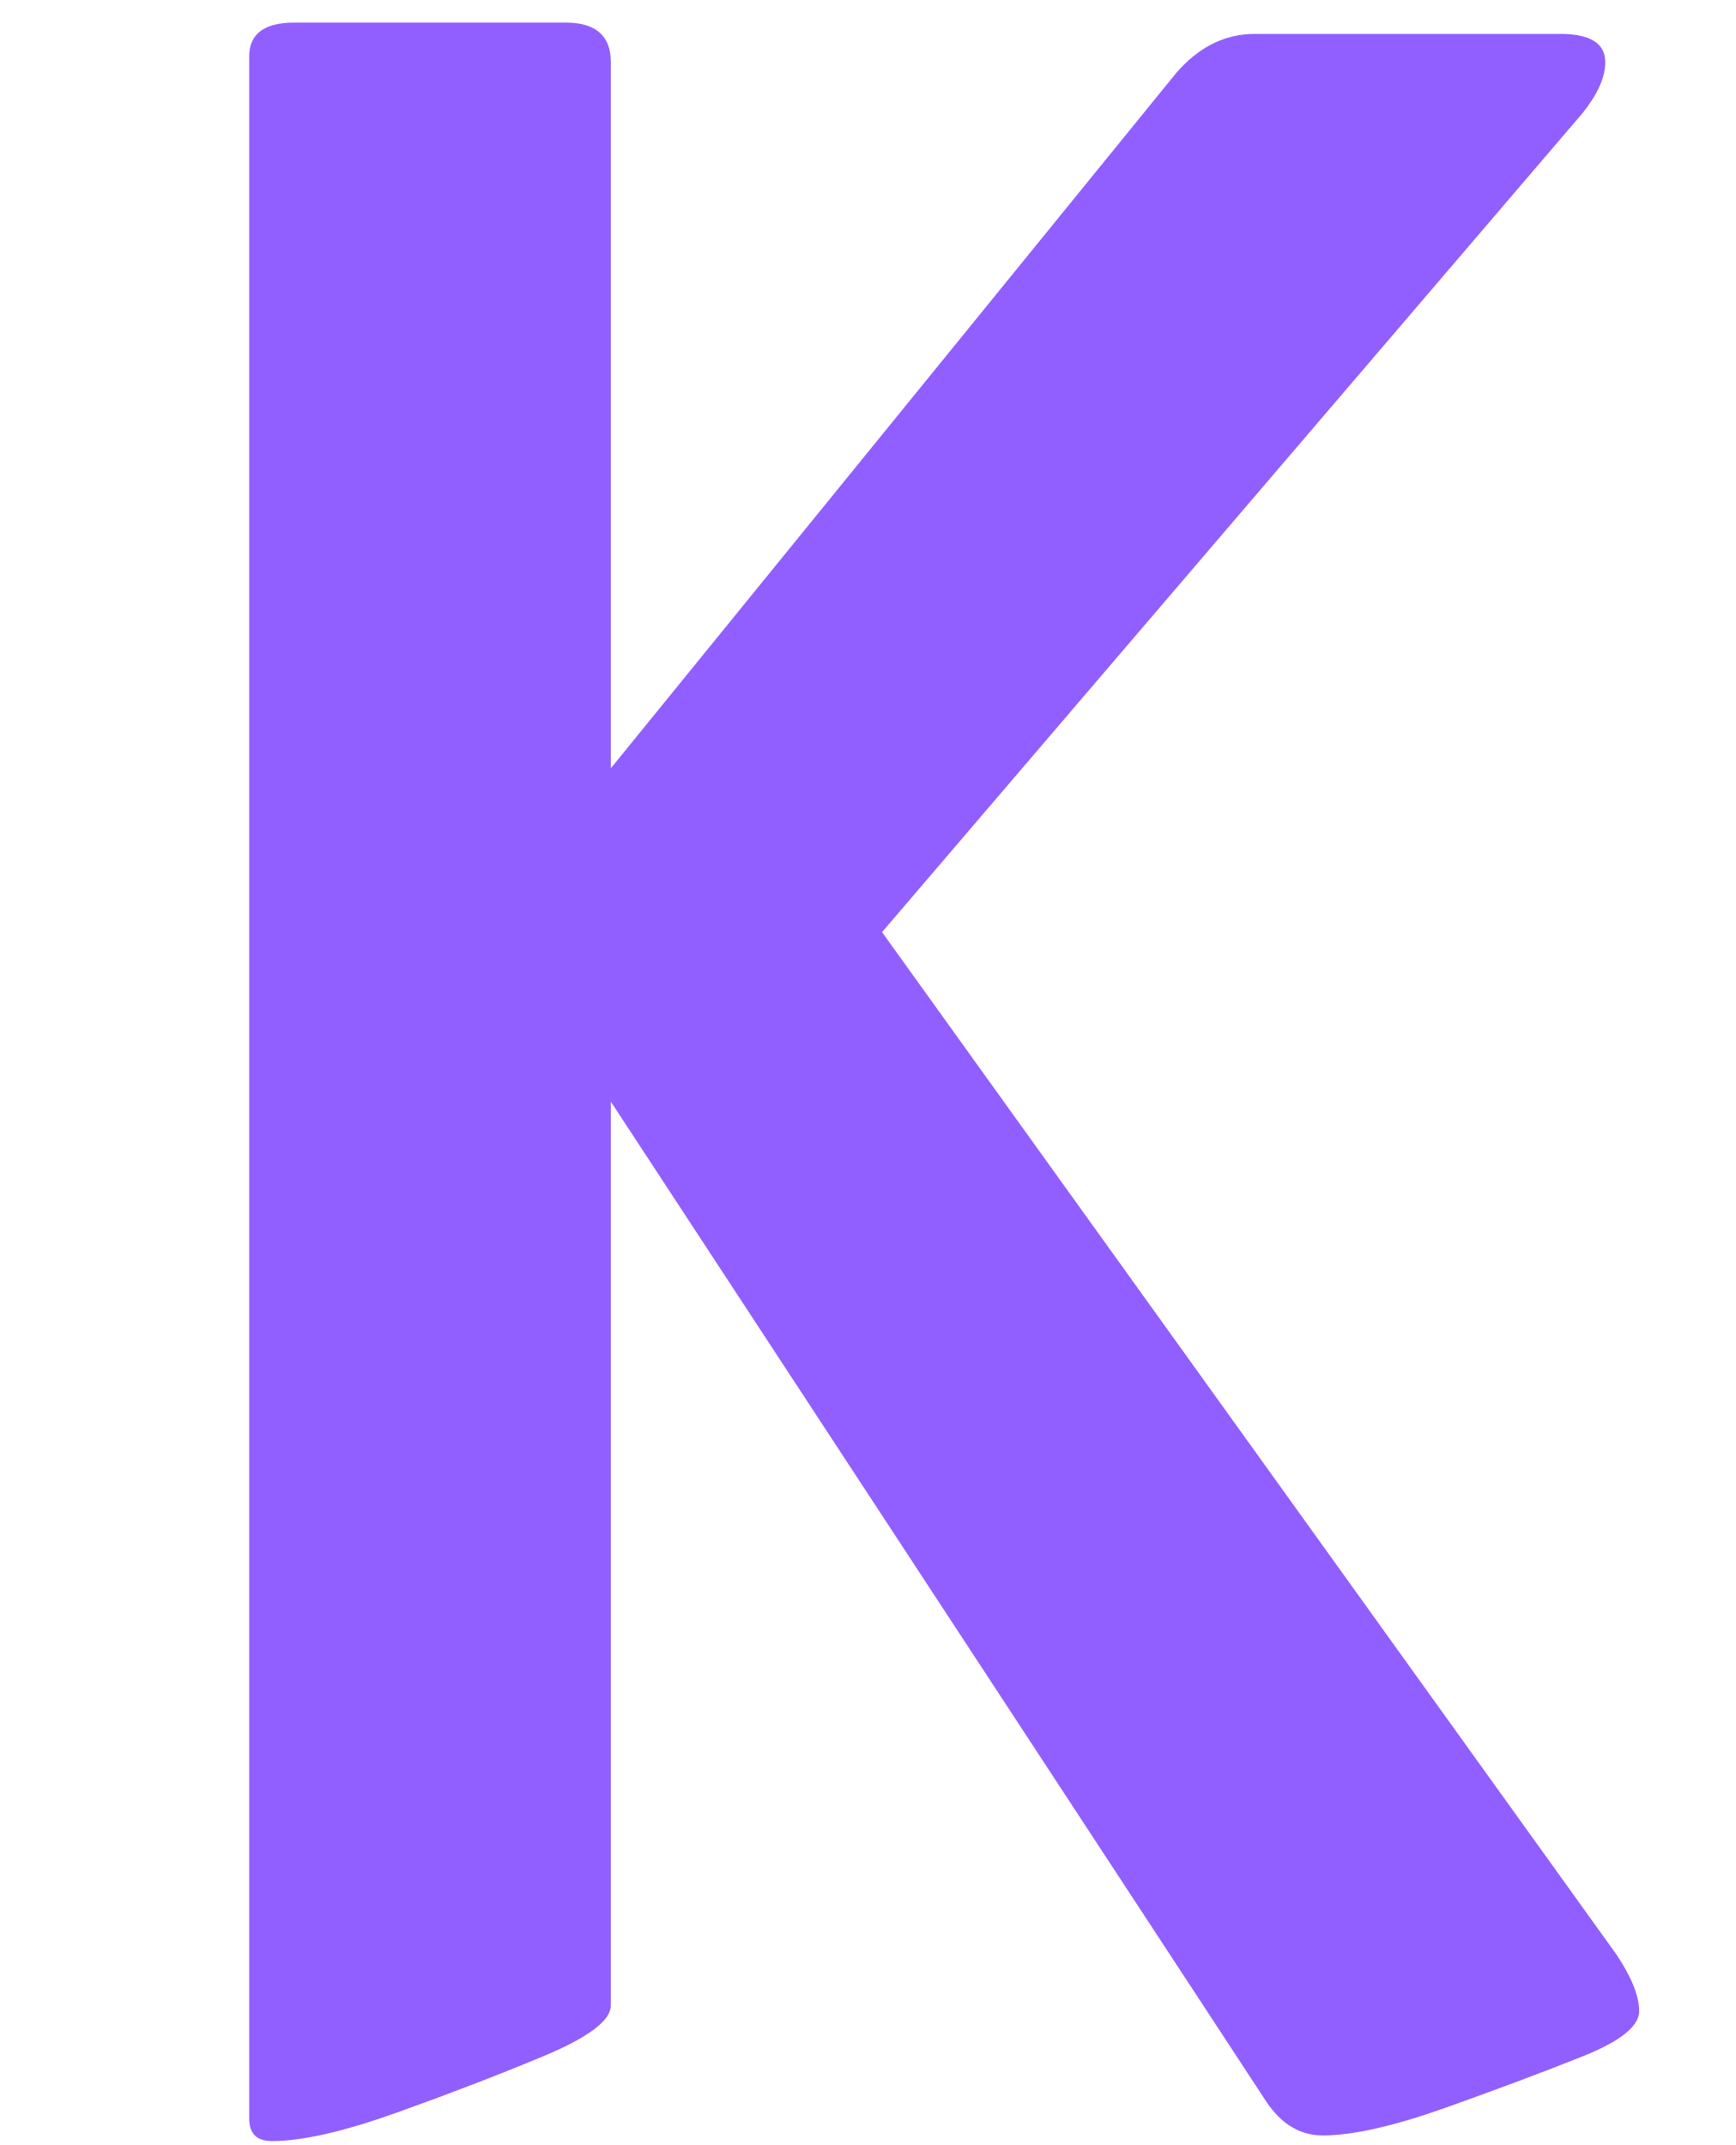
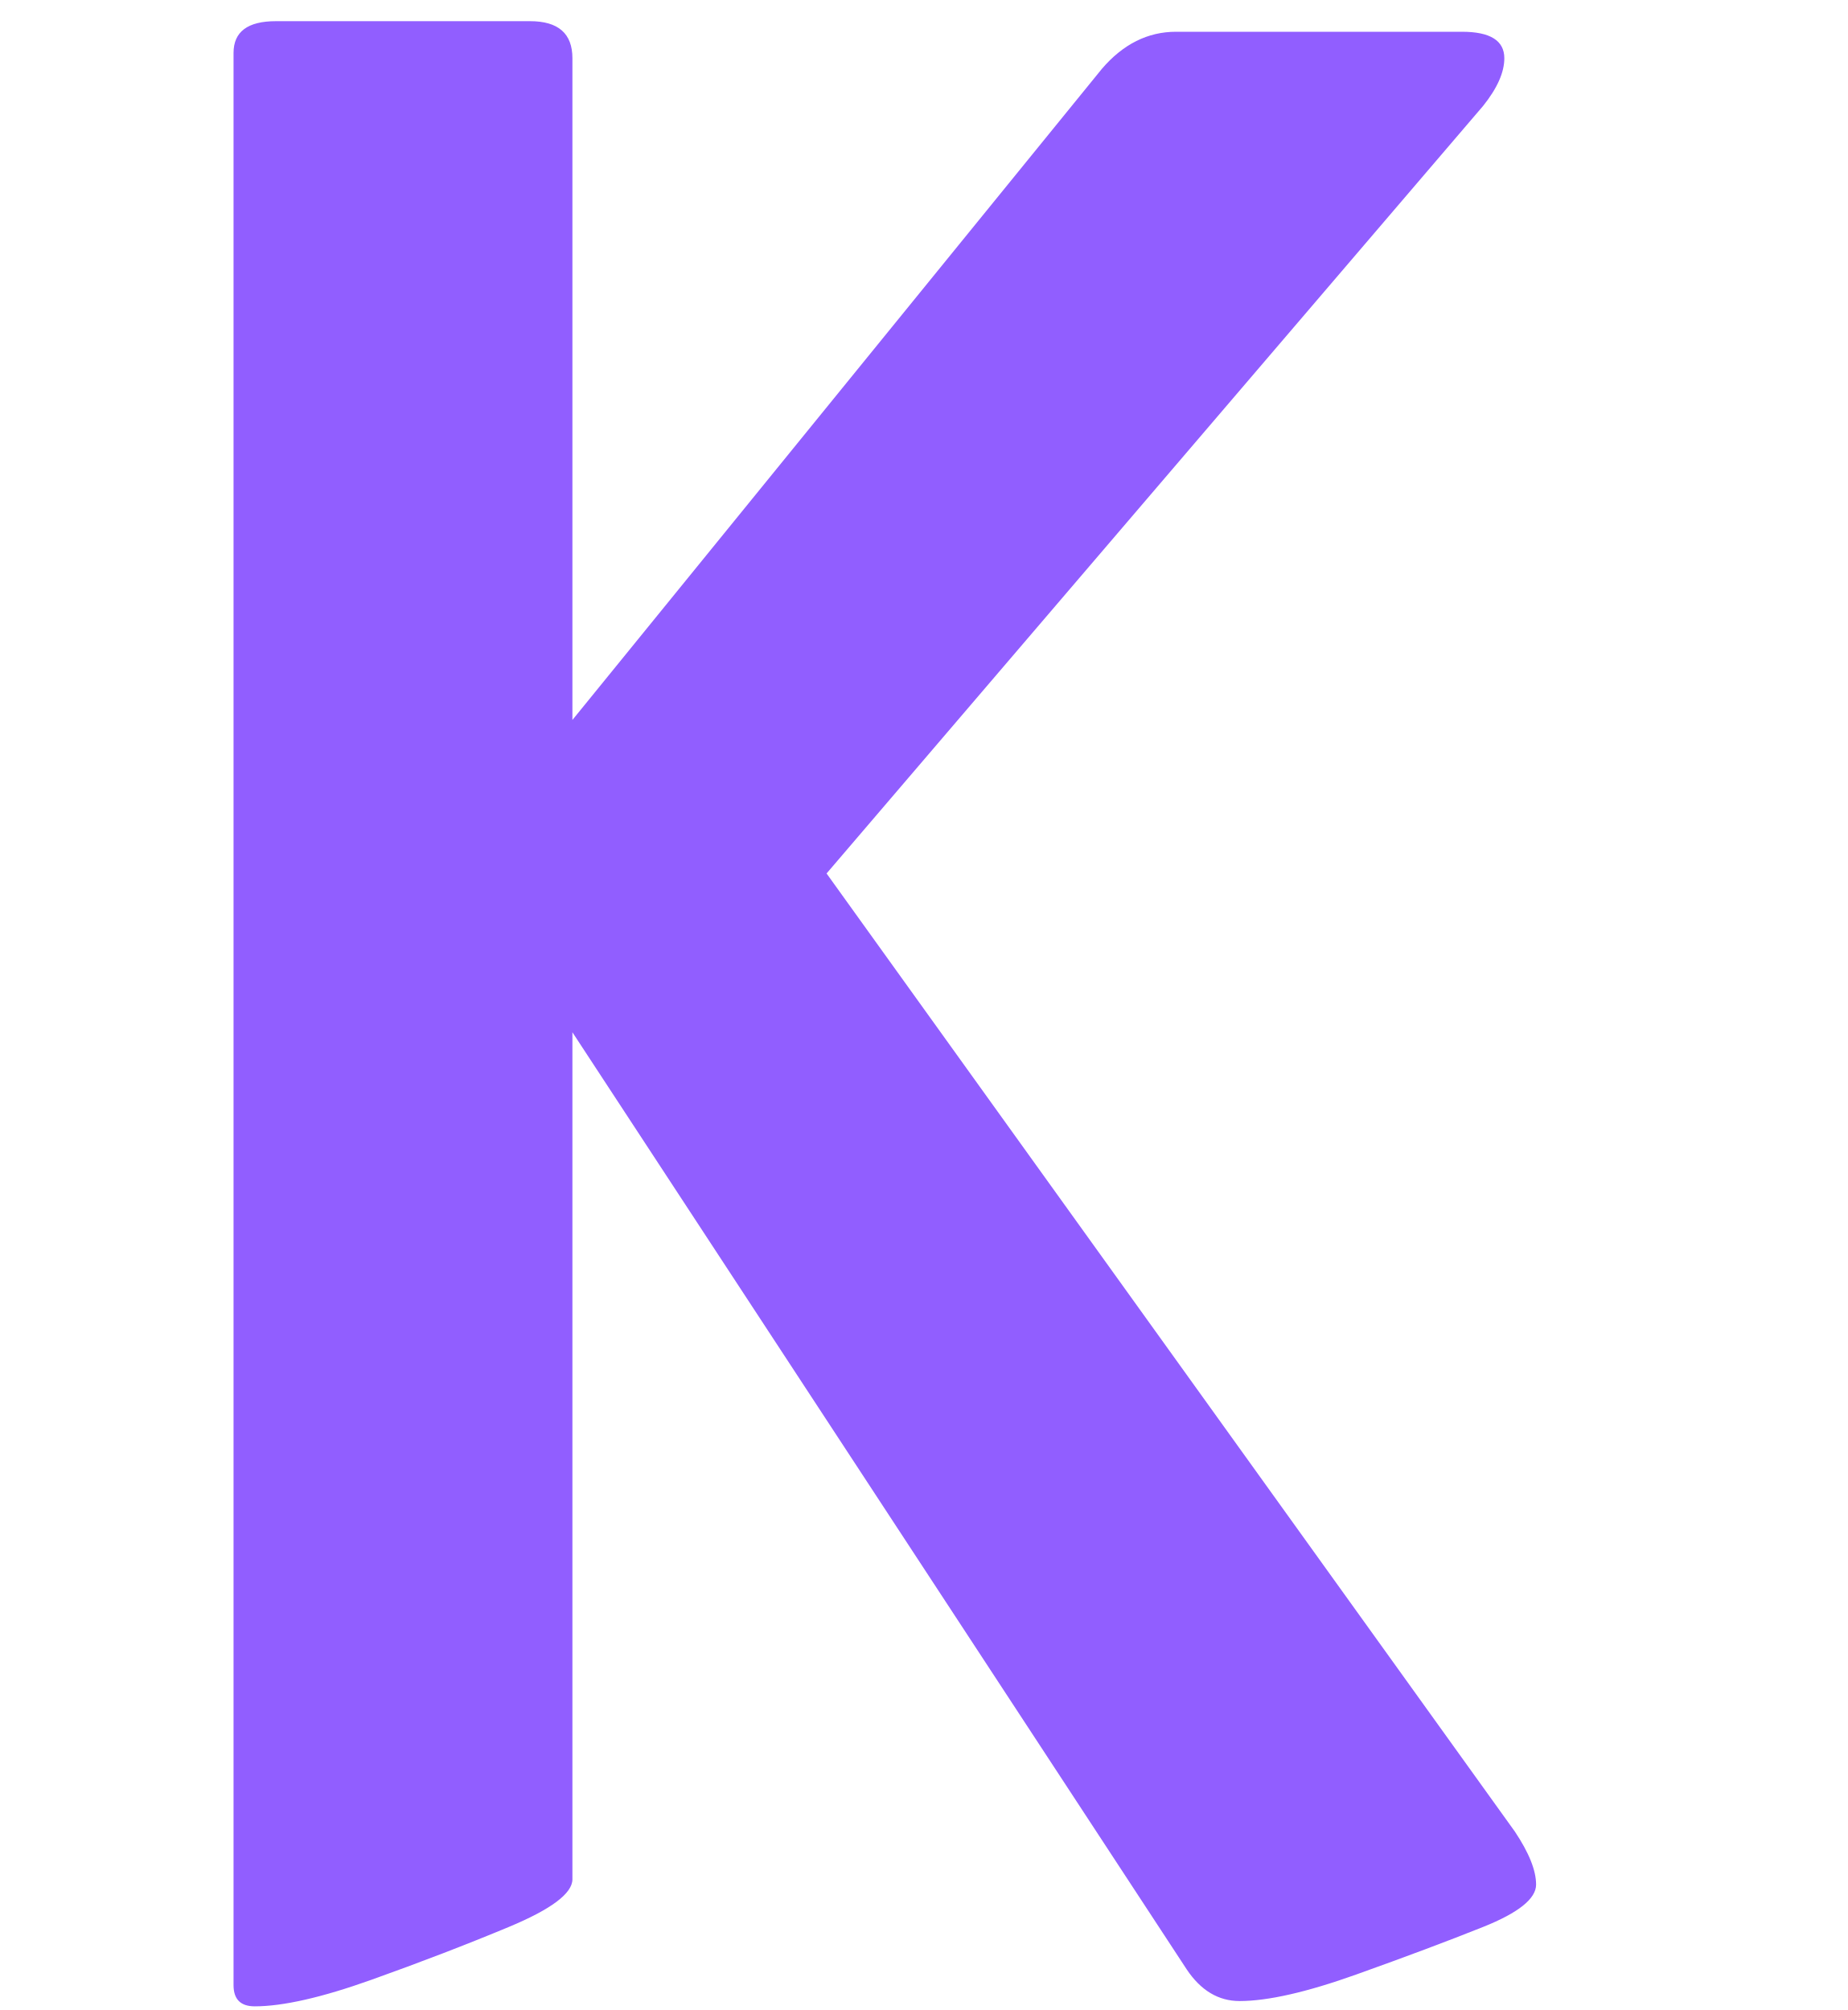
- <svg xmlns="http://www.w3.org/2000/svg" width="880" height="1088" viewBox="0 0 880 1088">
+ <svg xmlns="http://www.w3.org/2000/svg" width="1000" height="1088" viewBox="0 0 1000 1088">
  <g transform="matrix(1,0,0,1,0,0)">
    <svg viewBox="0 0 227 247" preserveAspectRatio="xMidYMid meet" height="1088" width="1000">
      <g transform="matrix(1,0,0,1,0,0)">
        <svg viewBox="0 0 226.5 247.2" height="247.2" width="226.5">
          <g>
            <svg viewBox="0 0 226.5 247.2" height="247.2" width="226.5">
              <g>
                <svg viewBox="0 0 226.5 247.2" height="247.2" width="226.5">
                  <g id="textblocktransform">
                    <svg viewBox="0 0 226.5 247.2" height="247.2" width="226.5" id="textblock">
                      <g>
                        <svg viewBox="0 0 226.5 247.2" height="247.2" width="226.5">
                          <g transform="matrix(1,0,0,1,0,0)">
                            <svg width="226.5" height="247.2" viewBox="2 -36 34 38" data-palette-color="#915eff">
                              <path d="                                   M6 -35                                   L6 1.5                                   Q6 1.9 6.4 1.9                                   Q7.2 1.9 8.6 1.4                                   Q10 0.9 11.2 0.4                                   Q12.4 -0.1 12.4 -0.5                                   L12.4 -16.5                                   L24 1.2                                   Q24.4 1.8 25 1.8                                   Q25.8 1.8 27.2 1.3                                   Q28.6 0.8 29.6 0.4                                   Q30.6 0 30.6 -0.4                                   Q30.6 -0.8 30.2 -1.4                                   L17.2 -19.5                                   L29.6 -34                                   Q30 -34.5 30 -34.9                                   Q30 -35.4 29.2 -35.4                                   L23.8 -35.4                                   Q23 -35.4 22.4 -34.7                                   L12.4 -22.4                                   L12.4 -34.9                                   Q12.4 -35.6 11.6 -35.6                                   L6.8 -35.6                                   Q6 -35.6 6 -35                                   Z                                 " fill="#915eff" opacity="1" data-fill-palette-color="primary" />
                            </svg>
                          </g>
                        </svg>
                      </g>
                    </svg>
                  </g>
                </svg>
              </g>
            </svg>
          </g>
        </svg>
      </g>
    </svg>
  </g>
</svg>
